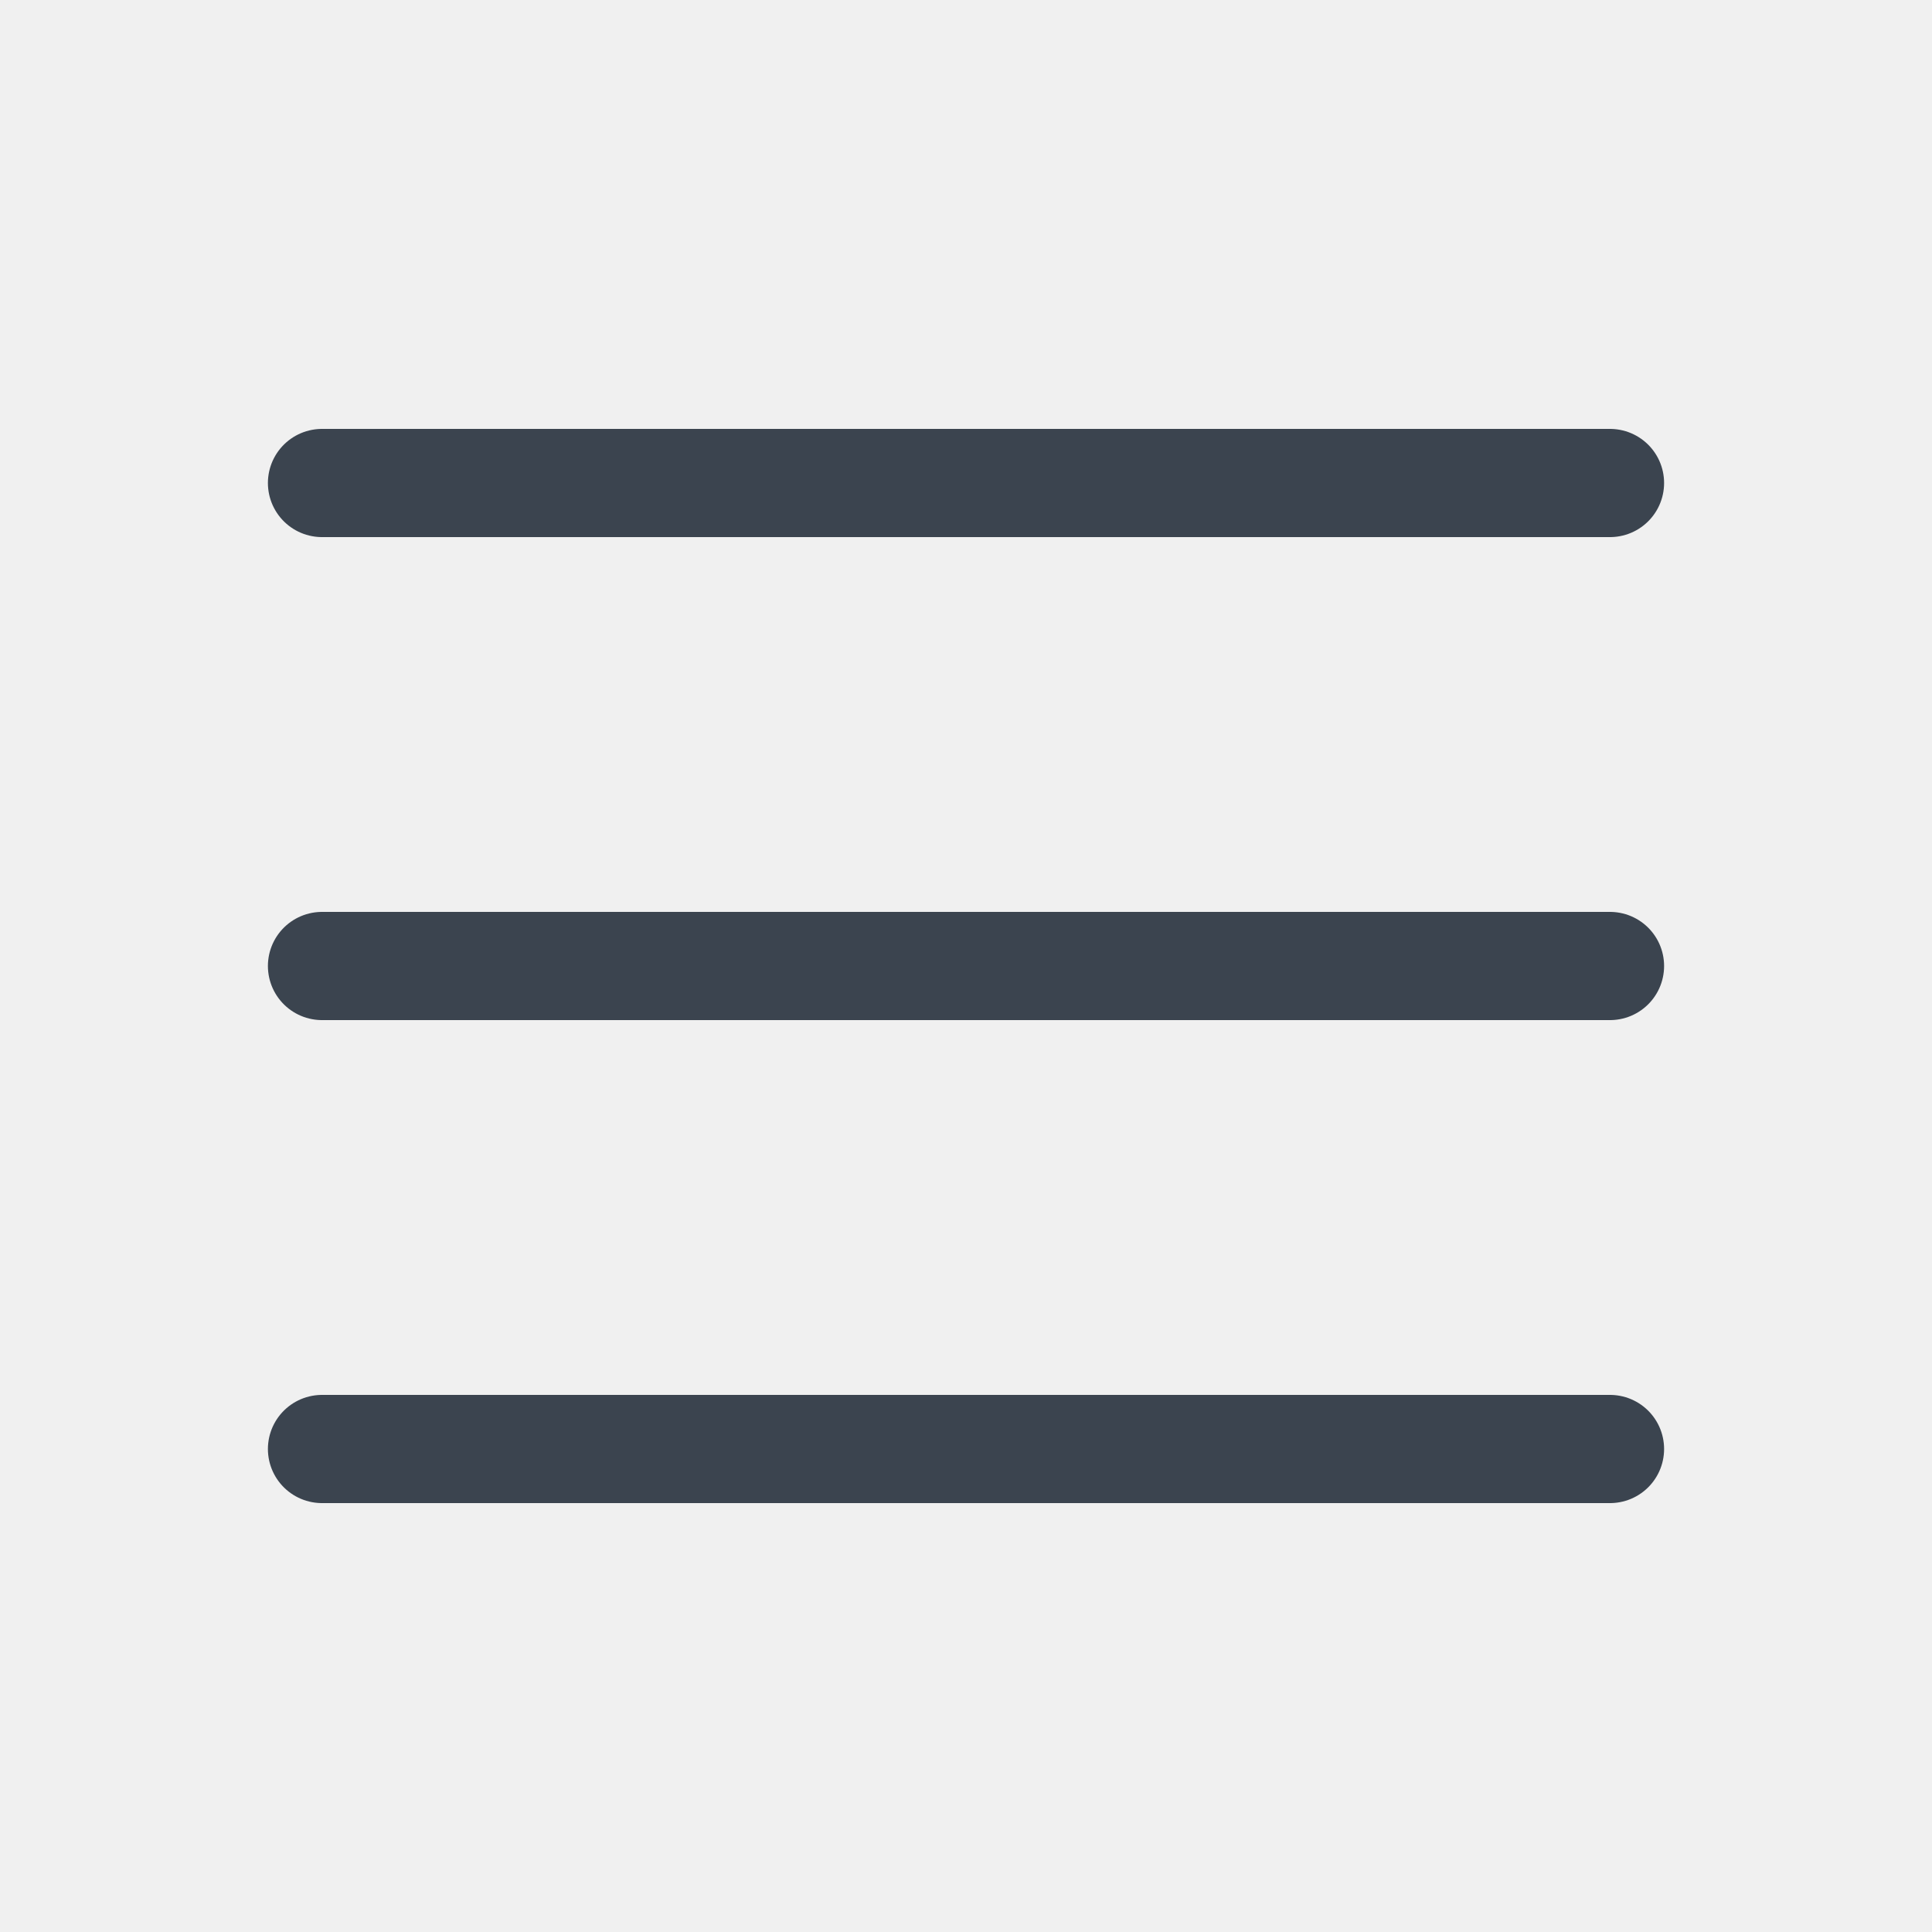
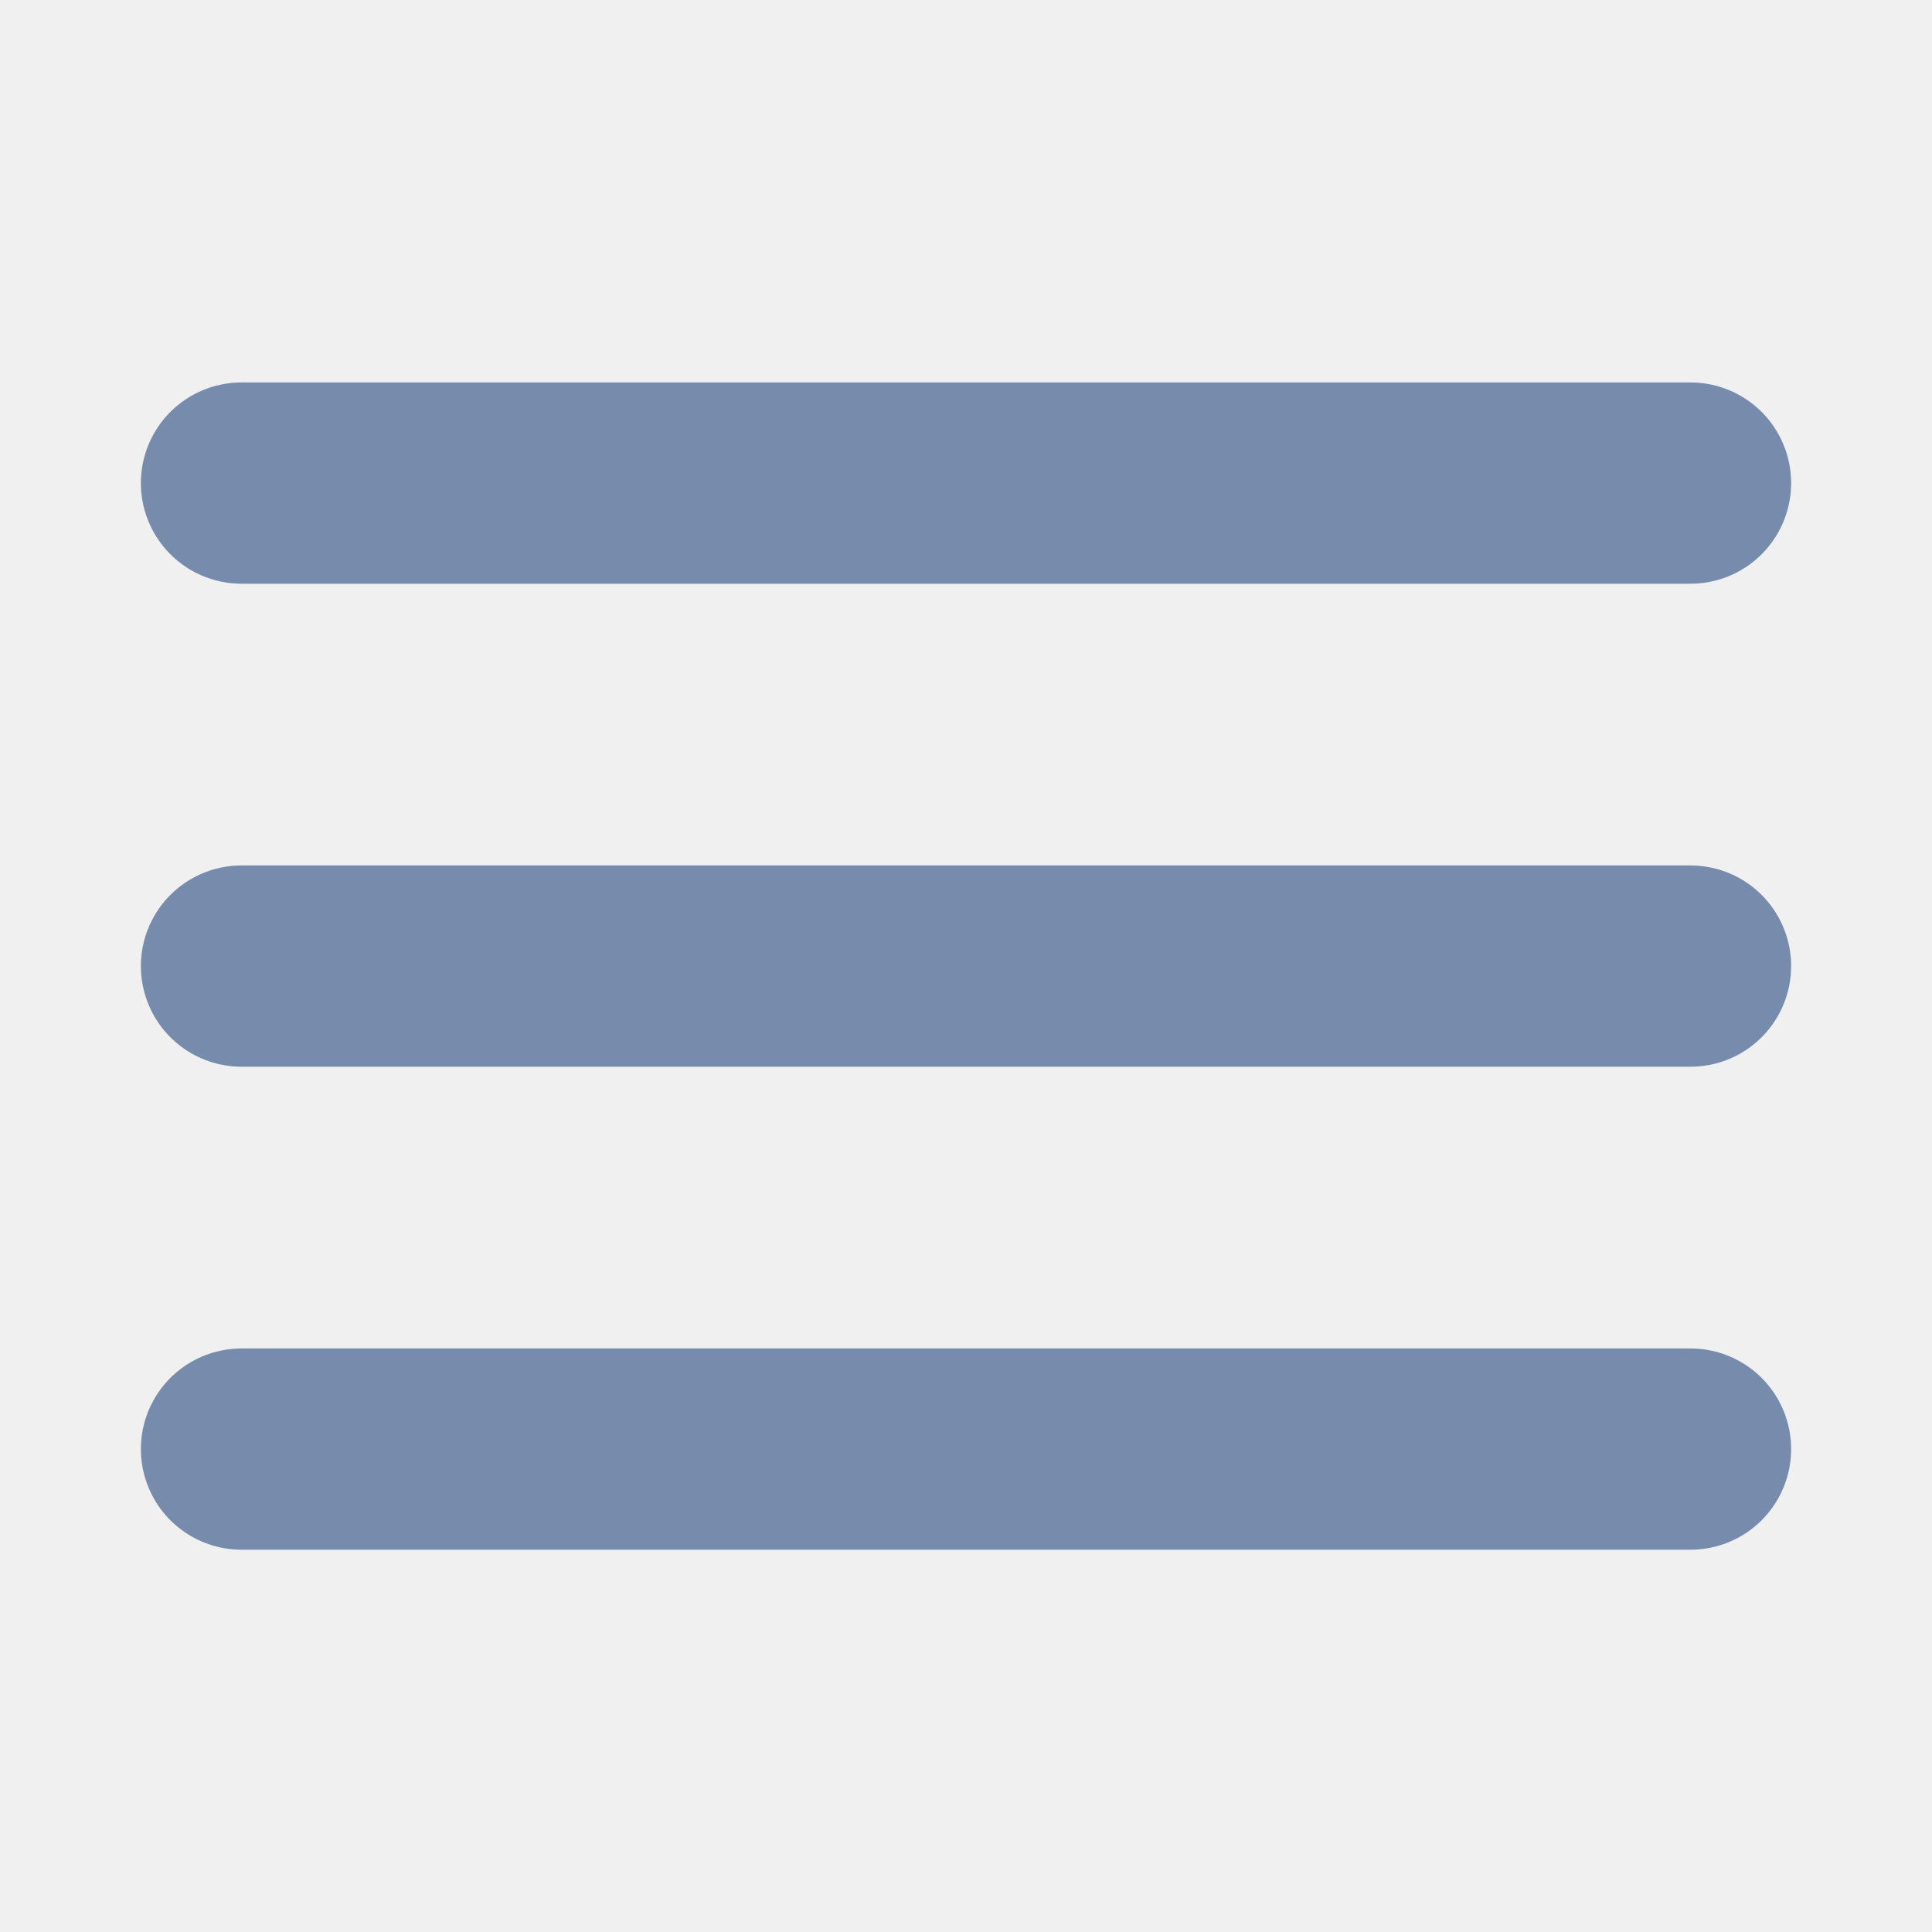
- <svg xmlns="http://www.w3.org/2000/svg" viewBox="0 0 24.00 24.00" fill="none" stroke="#000000">
+ <svg xmlns="http://www.w3.org/2000/svg" viewBox="0 0 24 24" fill="none" stroke="#778cac">
  <g id="SVGRepo_bgCarrier" stroke-width="0" />
  <g id="SVGRepo_tracerCarrier" stroke-linecap="round" stroke-linejoin="round" />
  <g id="SVGRepo_iconCarrier">
-     <path d="M4 6H20M4 12H20M4 18H20" stroke="#3B444F" stroke-width="1.344" stroke-linecap="round" stroke-linejoin="round" />
+     <g clip-path="url(#clip0_429_11066)">
+       <path d="M3 6.001H21M3 12.001H21M3 18.001H21" stroke="#778cac" stroke-width="2.5" stroke-linecap="round" stroke-linejoin="round" />
+     </g>
+     <defs>
+       <clipPath id="clip0_429_11066">
+         <rect width="24" height="24" fill="white" transform="translate(0 0.000915527)" />
+       </clipPath>
+     </defs>
  </g>
</svg>
